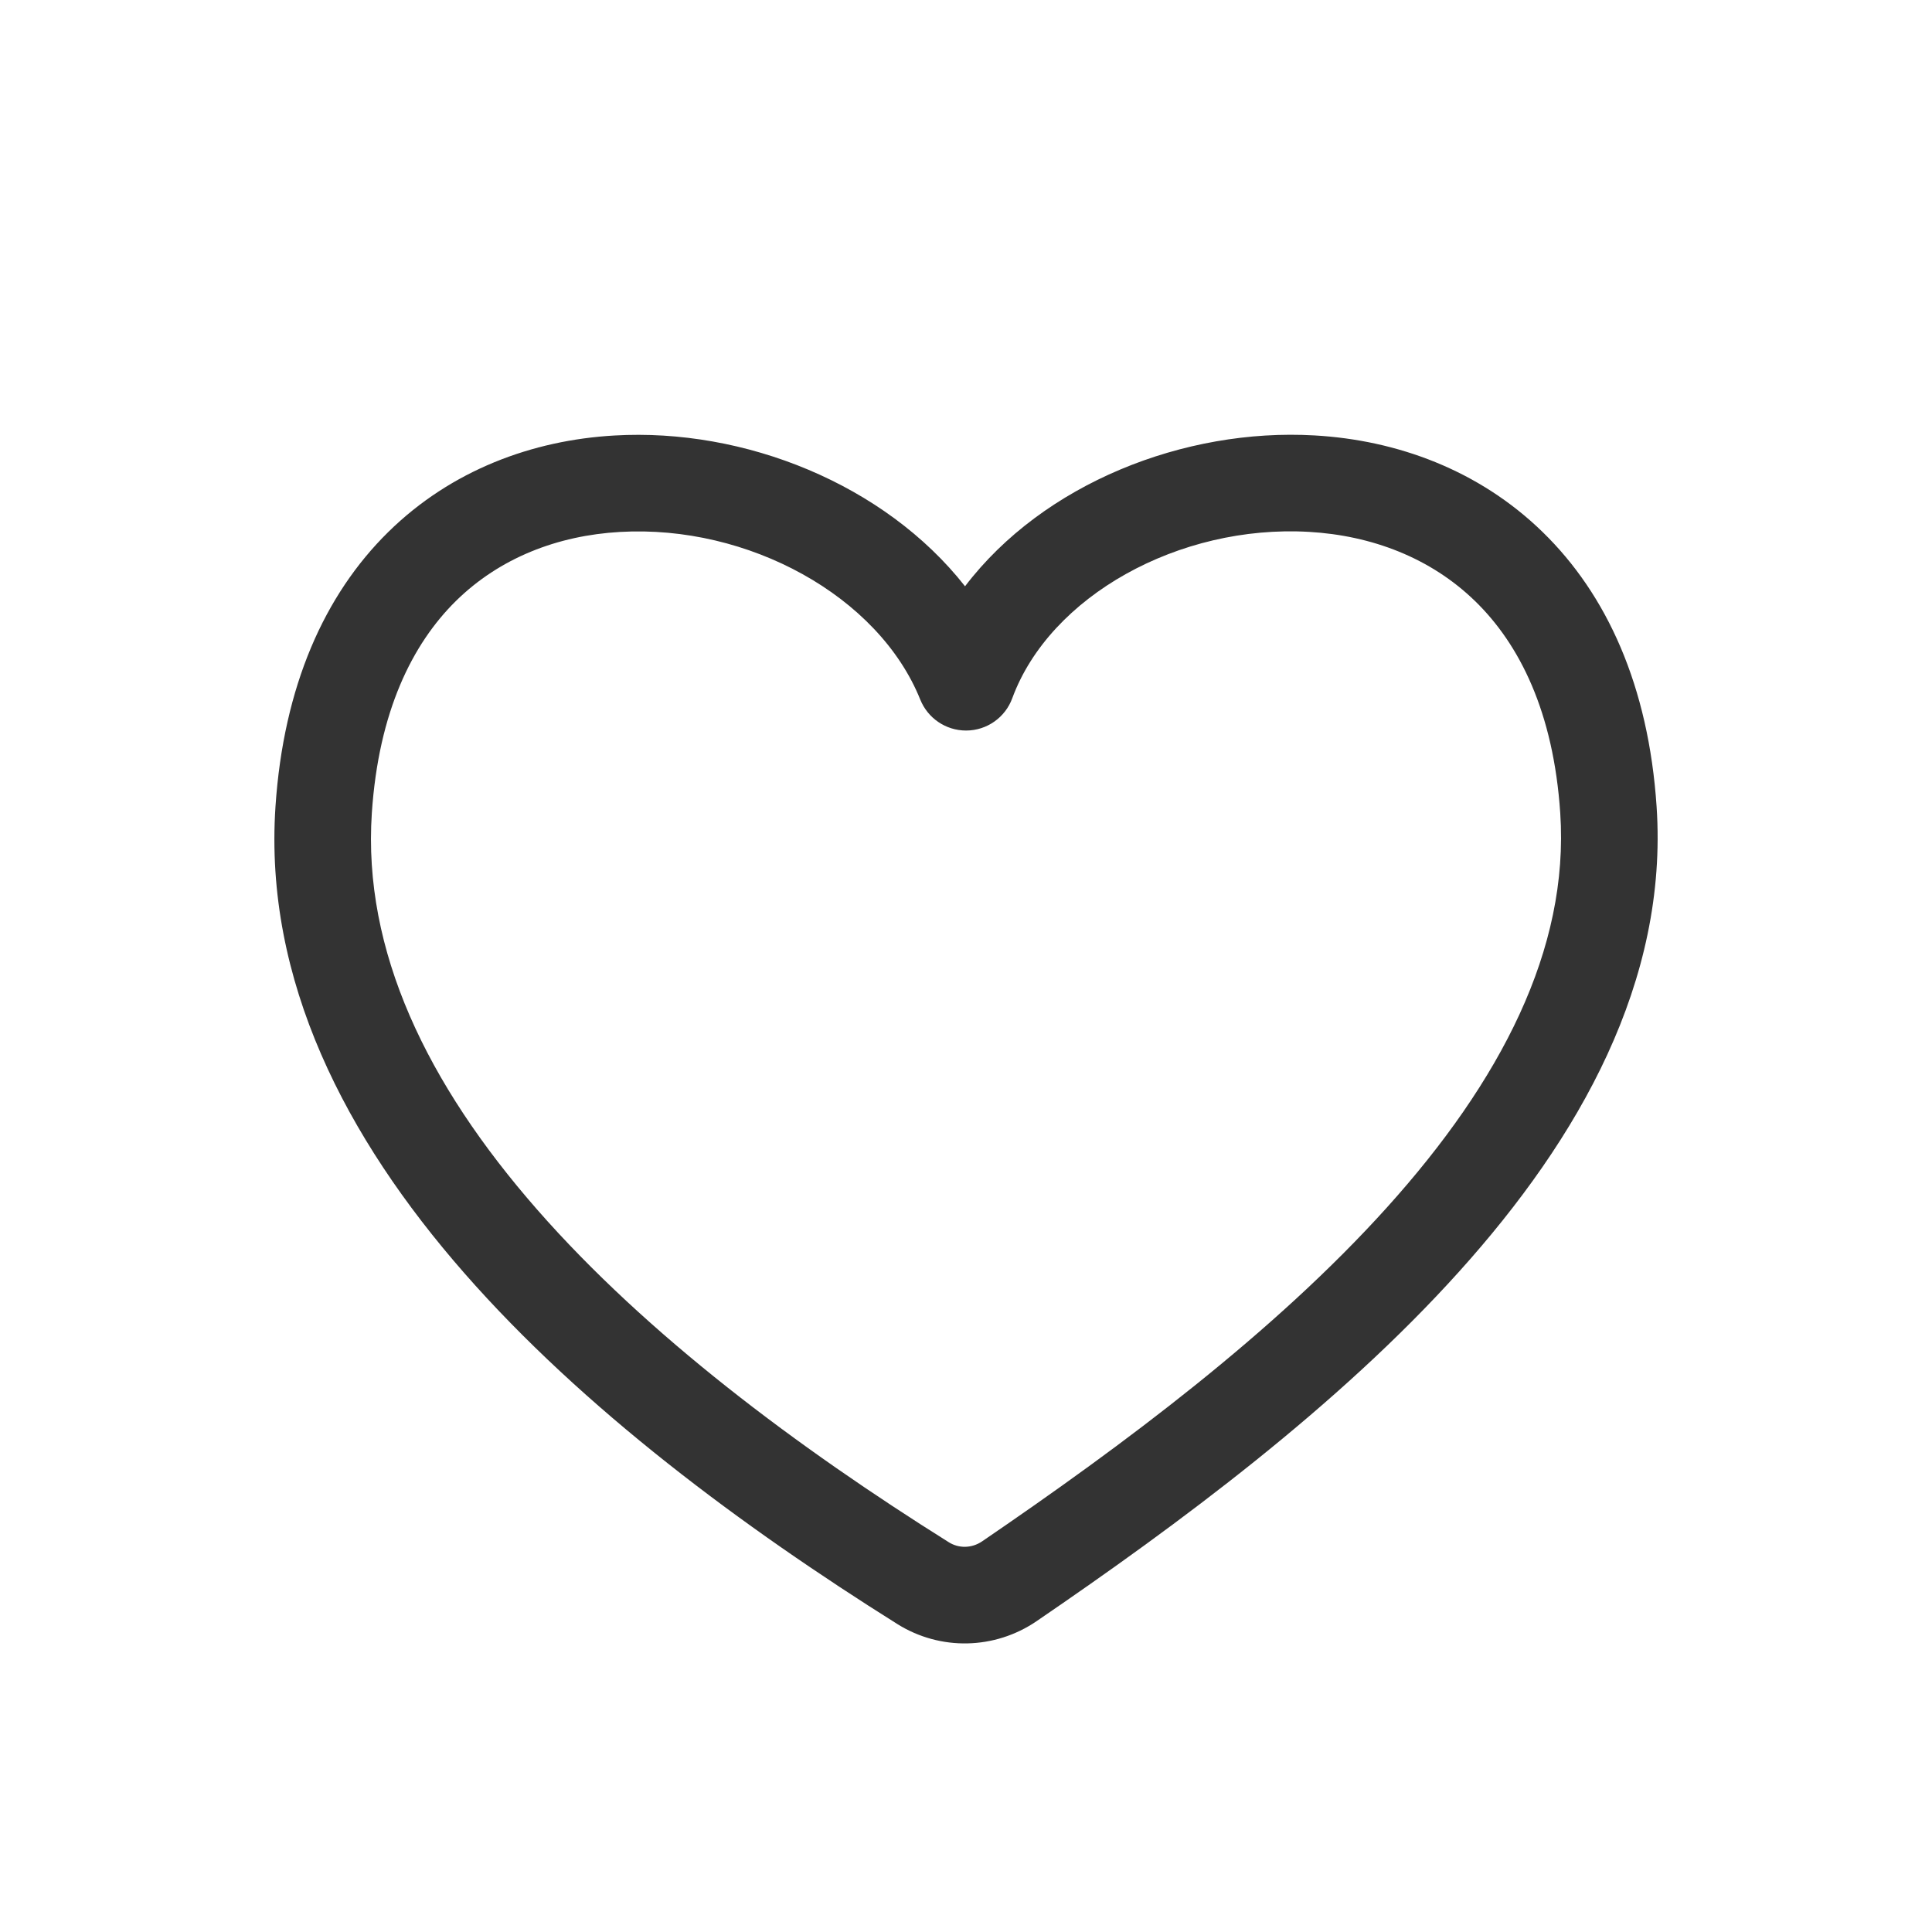
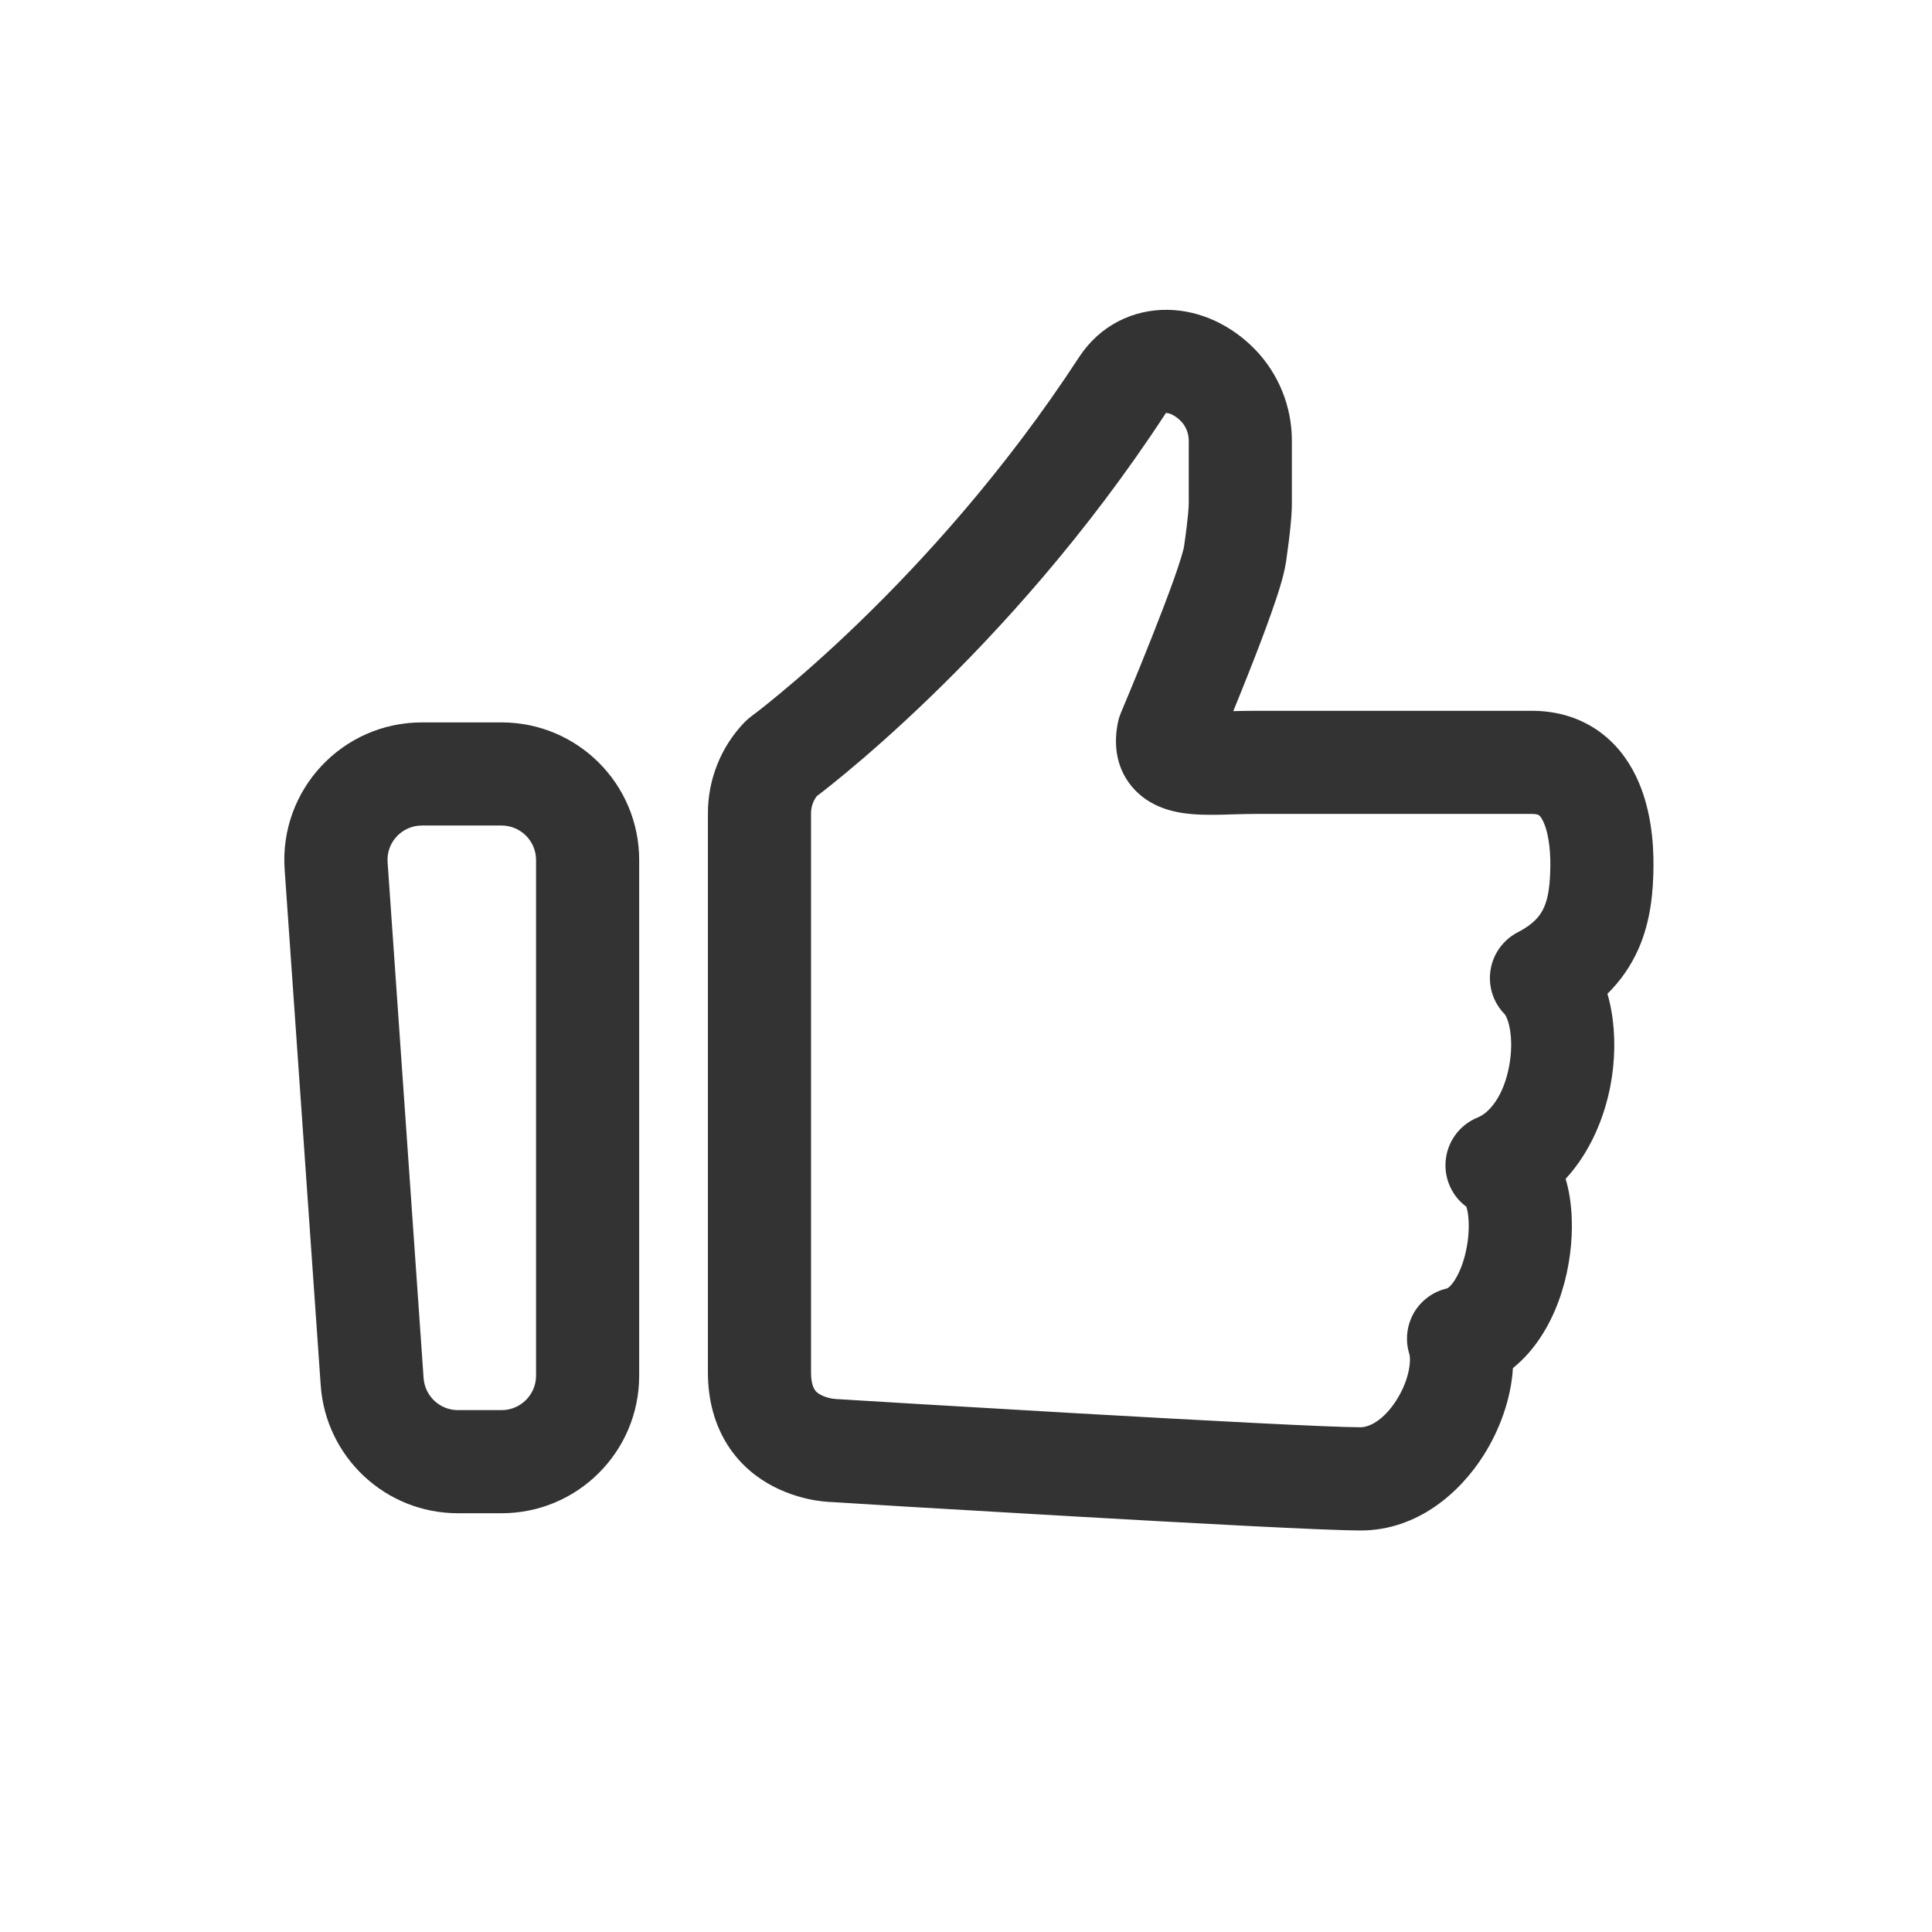
<svg xmlns="http://www.w3.org/2000/svg" width="24" height="24" viewBox="0 0 24 24" fill="none">
-   <path fill-rule="evenodd" clip-rule="evenodd" d="M16.26 6.607C14.647 6.514 13.042 7.405 12.575 8.673C12.488 8.912 12.26 9.075 12.001 9.075C11.748 9.075 11.525 8.921 11.432 8.691C10.914 7.403 9.293 6.516 7.701 6.608C6.928 6.652 6.209 6.929 5.663 7.466C5.122 8 4.703 8.839 4.619 10.101C4.505 11.811 5.306 13.465 6.671 15.024C8.034 16.581 9.905 17.979 11.786 19.158C11.911 19.237 12.072 19.234 12.199 19.148C13.956 17.95 15.831 16.552 17.233 14.995C18.64 13.432 19.495 11.793 19.382 10.101C19.298 8.842 18.875 8.003 18.325 7.468C17.772 6.93 17.041 6.652 16.26 6.607ZM19.162 6.608C19.96 7.384 20.479 8.52 20.579 10.021C20.724 12.187 19.622 14.136 18.124 15.798C16.622 17.467 14.646 18.931 12.875 20.14C12.358 20.492 11.682 20.509 11.148 20.175C9.223 18.968 7.242 17.498 5.768 15.815C4.297 14.135 3.278 12.178 3.422 10.021C3.522 8.522 4.033 7.387 4.821 6.611C5.606 5.838 6.617 5.468 7.632 5.41C9.246 5.316 10.989 6.012 11.988 7.283C12.961 6.006 14.713 5.316 16.329 5.409C17.349 5.467 18.369 5.836 19.162 6.608Z" fill="#333333" />
+   <path fill-rule="evenodd" clip-rule="evenodd" d="M14.483 5.13C14.482 5.132 14.48 5.134 14.479 5.137C13.489 6.653 12.398 7.846 11.554 8.661C11.132 9.069 10.77 9.384 10.512 9.598C10.383 9.705 10.28 9.787 10.208 9.843C10.184 9.861 10.164 9.877 10.147 9.889C10.102 9.948 10.075 10.023 10.075 10.101V17.049C10.075 17.184 10.107 17.242 10.12 17.263C10.135 17.287 10.159 17.309 10.199 17.329C10.242 17.352 10.293 17.366 10.338 17.374C10.359 17.377 10.375 17.379 10.383 17.379L10.387 17.38C10.397 17.38 10.406 17.38 10.416 17.381L11.32 17.436C11.868 17.468 12.607 17.512 13.371 17.556C14.914 17.644 16.519 17.73 16.902 17.73C17.004 17.73 17.184 17.65 17.348 17.392C17.517 17.125 17.528 16.887 17.507 16.819C17.454 16.648 17.475 16.463 17.564 16.308C17.654 16.154 17.803 16.044 17.977 16.005C17.983 16.002 18.018 15.984 18.069 15.906C18.134 15.806 18.192 15.656 18.223 15.479C18.254 15.303 18.25 15.143 18.228 15.037C18.224 15.018 18.22 15.003 18.216 14.991C18.044 14.864 17.945 14.658 17.957 14.44C17.971 14.191 18.127 13.974 18.358 13.881C18.502 13.823 18.677 13.617 18.747 13.245C18.779 13.075 18.779 12.911 18.756 12.782C18.734 12.658 18.699 12.609 18.695 12.602C18.55 12.457 18.484 12.252 18.516 12.05C18.548 11.848 18.674 11.674 18.856 11.58C19.061 11.475 19.139 11.366 19.181 11.27C19.233 11.153 19.256 10.995 19.259 10.755C19.261 10.527 19.229 10.322 19.168 10.199C19.142 10.146 19.122 10.13 19.117 10.127C19.115 10.125 19.11 10.122 19.099 10.119C19.088 10.116 19.067 10.111 19.029 10.111H15.58C15.489 10.111 15.409 10.114 15.323 10.116C15.271 10.118 15.217 10.12 15.156 10.121C15.019 10.123 14.844 10.124 14.681 10.098C14.531 10.074 14.26 10.009 14.061 9.772C13.839 9.506 13.841 9.191 13.889 8.967C13.897 8.927 13.91 8.889 13.925 8.852L13.934 8.832L13.957 8.776C13.978 8.726 14.008 8.655 14.044 8.568C14.116 8.395 14.212 8.159 14.31 7.912C14.408 7.665 14.506 7.409 14.583 7.194C14.621 7.086 14.652 6.993 14.675 6.918C14.686 6.881 14.694 6.851 14.7 6.828C14.705 6.808 14.707 6.799 14.707 6.799C14.764 6.407 14.767 6.281 14.767 6.256V5.472C14.767 5.382 14.73 5.294 14.671 5.233C14.587 5.147 14.512 5.13 14.487 5.13L14.483 5.13ZM10.349 18.66L10.344 18.66C10.329 18.66 10.311 18.659 10.289 18.657C10.246 18.654 10.188 18.648 10.121 18.637C9.989 18.614 9.805 18.567 9.612 18.468C9.417 18.368 9.205 18.208 9.044 17.959C8.881 17.706 8.794 17.4 8.794 17.049V10.101C8.794 9.68 8.958 9.272 9.251 8.97C9.276 8.944 9.304 8.92 9.333 8.899L9.336 8.896L9.352 8.884C9.367 8.873 9.391 8.855 9.422 8.831C9.484 8.783 9.576 8.709 9.694 8.611C9.931 8.415 10.268 8.122 10.664 7.74C11.458 6.973 12.482 5.852 13.405 4.436C13.666 4.037 14.084 3.841 14.51 3.849C14.919 3.856 15.304 4.046 15.59 4.34C15.883 4.642 16.048 5.05 16.048 5.472V6.256C16.048 6.375 16.034 6.573 15.975 6.985L15.974 6.986C15.949 7.16 15.866 7.408 15.79 7.622C15.707 7.859 15.602 8.131 15.501 8.385C15.438 8.544 15.376 8.698 15.32 8.834C15.404 8.832 15.495 8.83 15.58 8.83H19.029C19.33 8.83 19.606 8.909 19.839 9.068C20.068 9.224 20.22 9.432 20.319 9.635C20.51 10.024 20.543 10.465 20.54 10.767C20.537 11.057 20.512 11.427 20.354 11.787C20.263 11.992 20.136 12.18 19.968 12.345C19.989 12.416 20.005 12.487 20.017 12.556C20.07 12.854 20.064 13.176 20.006 13.483C19.934 13.866 19.762 14.305 19.449 14.644C19.462 14.689 19.473 14.732 19.482 14.773C19.544 15.069 19.538 15.397 19.485 15.701C19.432 16.005 19.323 16.329 19.141 16.607C19.052 16.743 18.937 16.88 18.794 16.995C18.771 17.387 18.622 17.775 18.43 18.078C18.141 18.534 17.615 19.012 16.902 19.012C16.471 19.012 14.813 18.922 13.297 18.835C12.532 18.791 11.792 18.747 11.243 18.715L10.349 18.66ZM3.536 10.802C3.467 9.814 4.25 8.974 5.241 8.974H6.231C7.175 8.974 7.94 9.739 7.94 10.683V17.09C7.94 18.033 7.175 18.798 6.231 18.798H5.688C4.791 18.798 4.047 18.104 3.984 17.209L3.536 10.802ZM5.241 10.255C4.993 10.255 4.797 10.465 4.815 10.712L5.262 17.119C5.278 17.343 5.464 17.517 5.688 17.517H6.231C6.467 17.517 6.659 17.325 6.659 17.09V10.683C6.659 10.447 6.467 10.255 6.231 10.255H5.241Z" fill="#333333" />
</svg>
